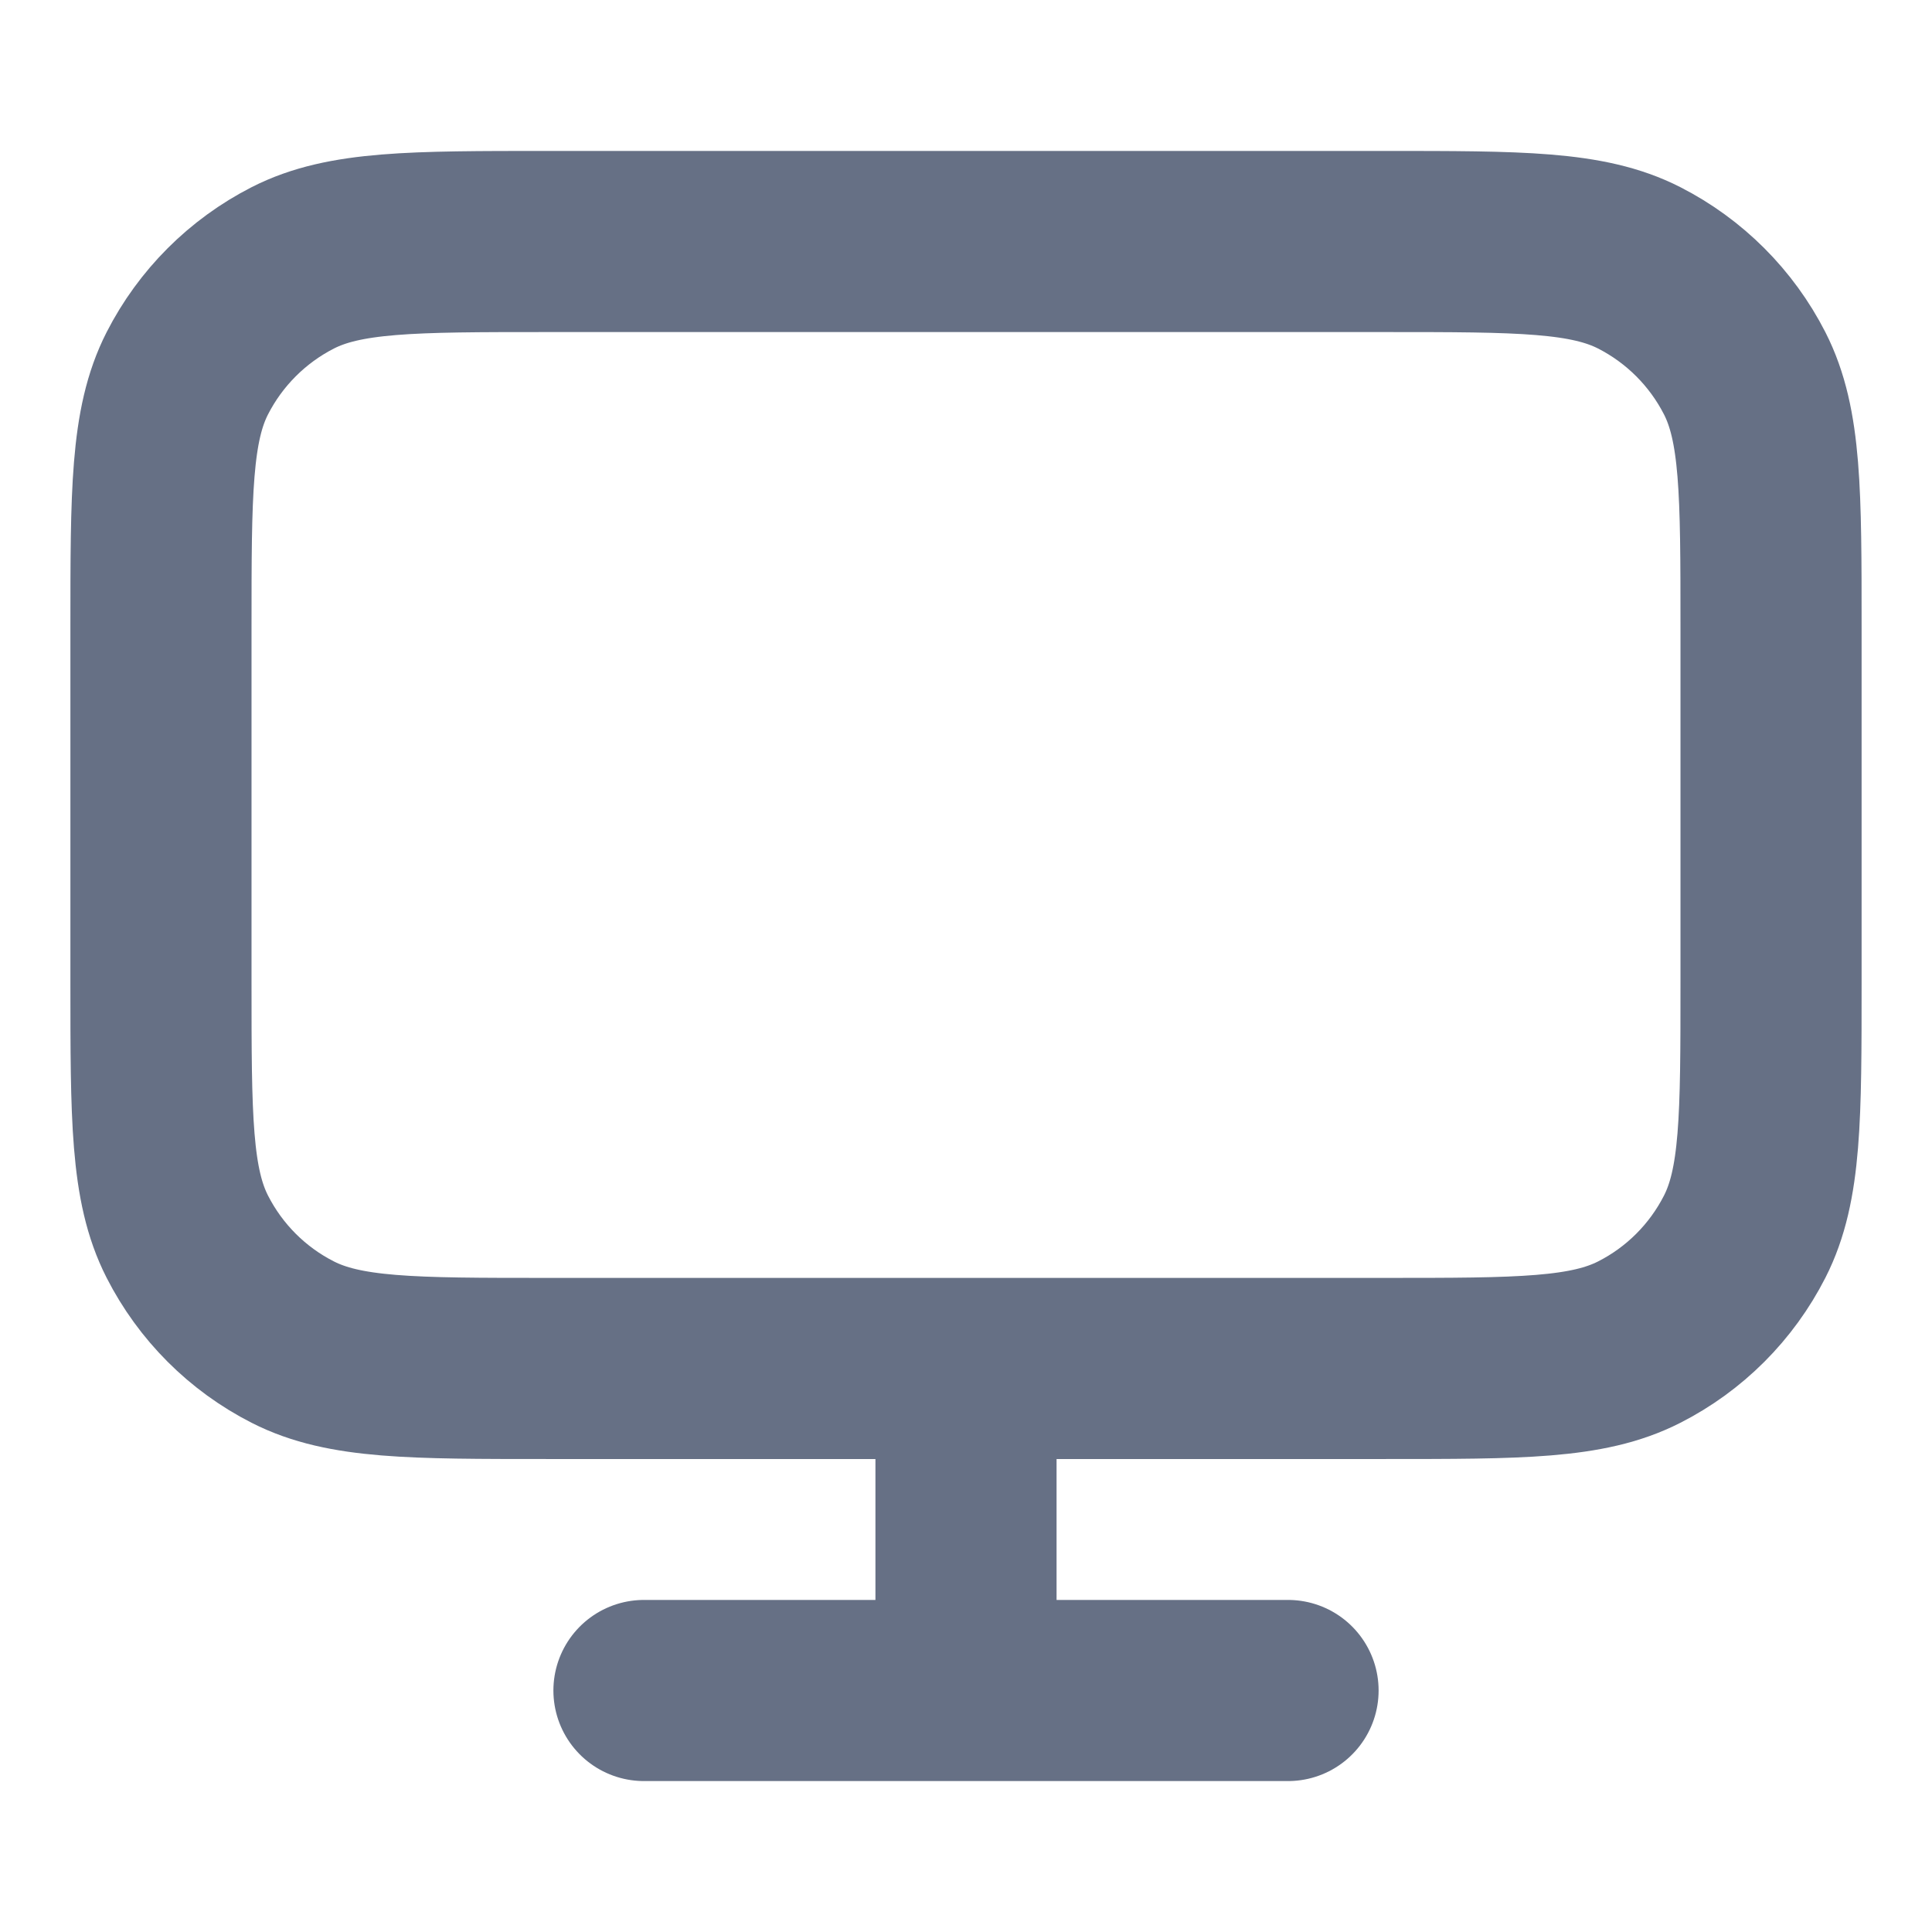
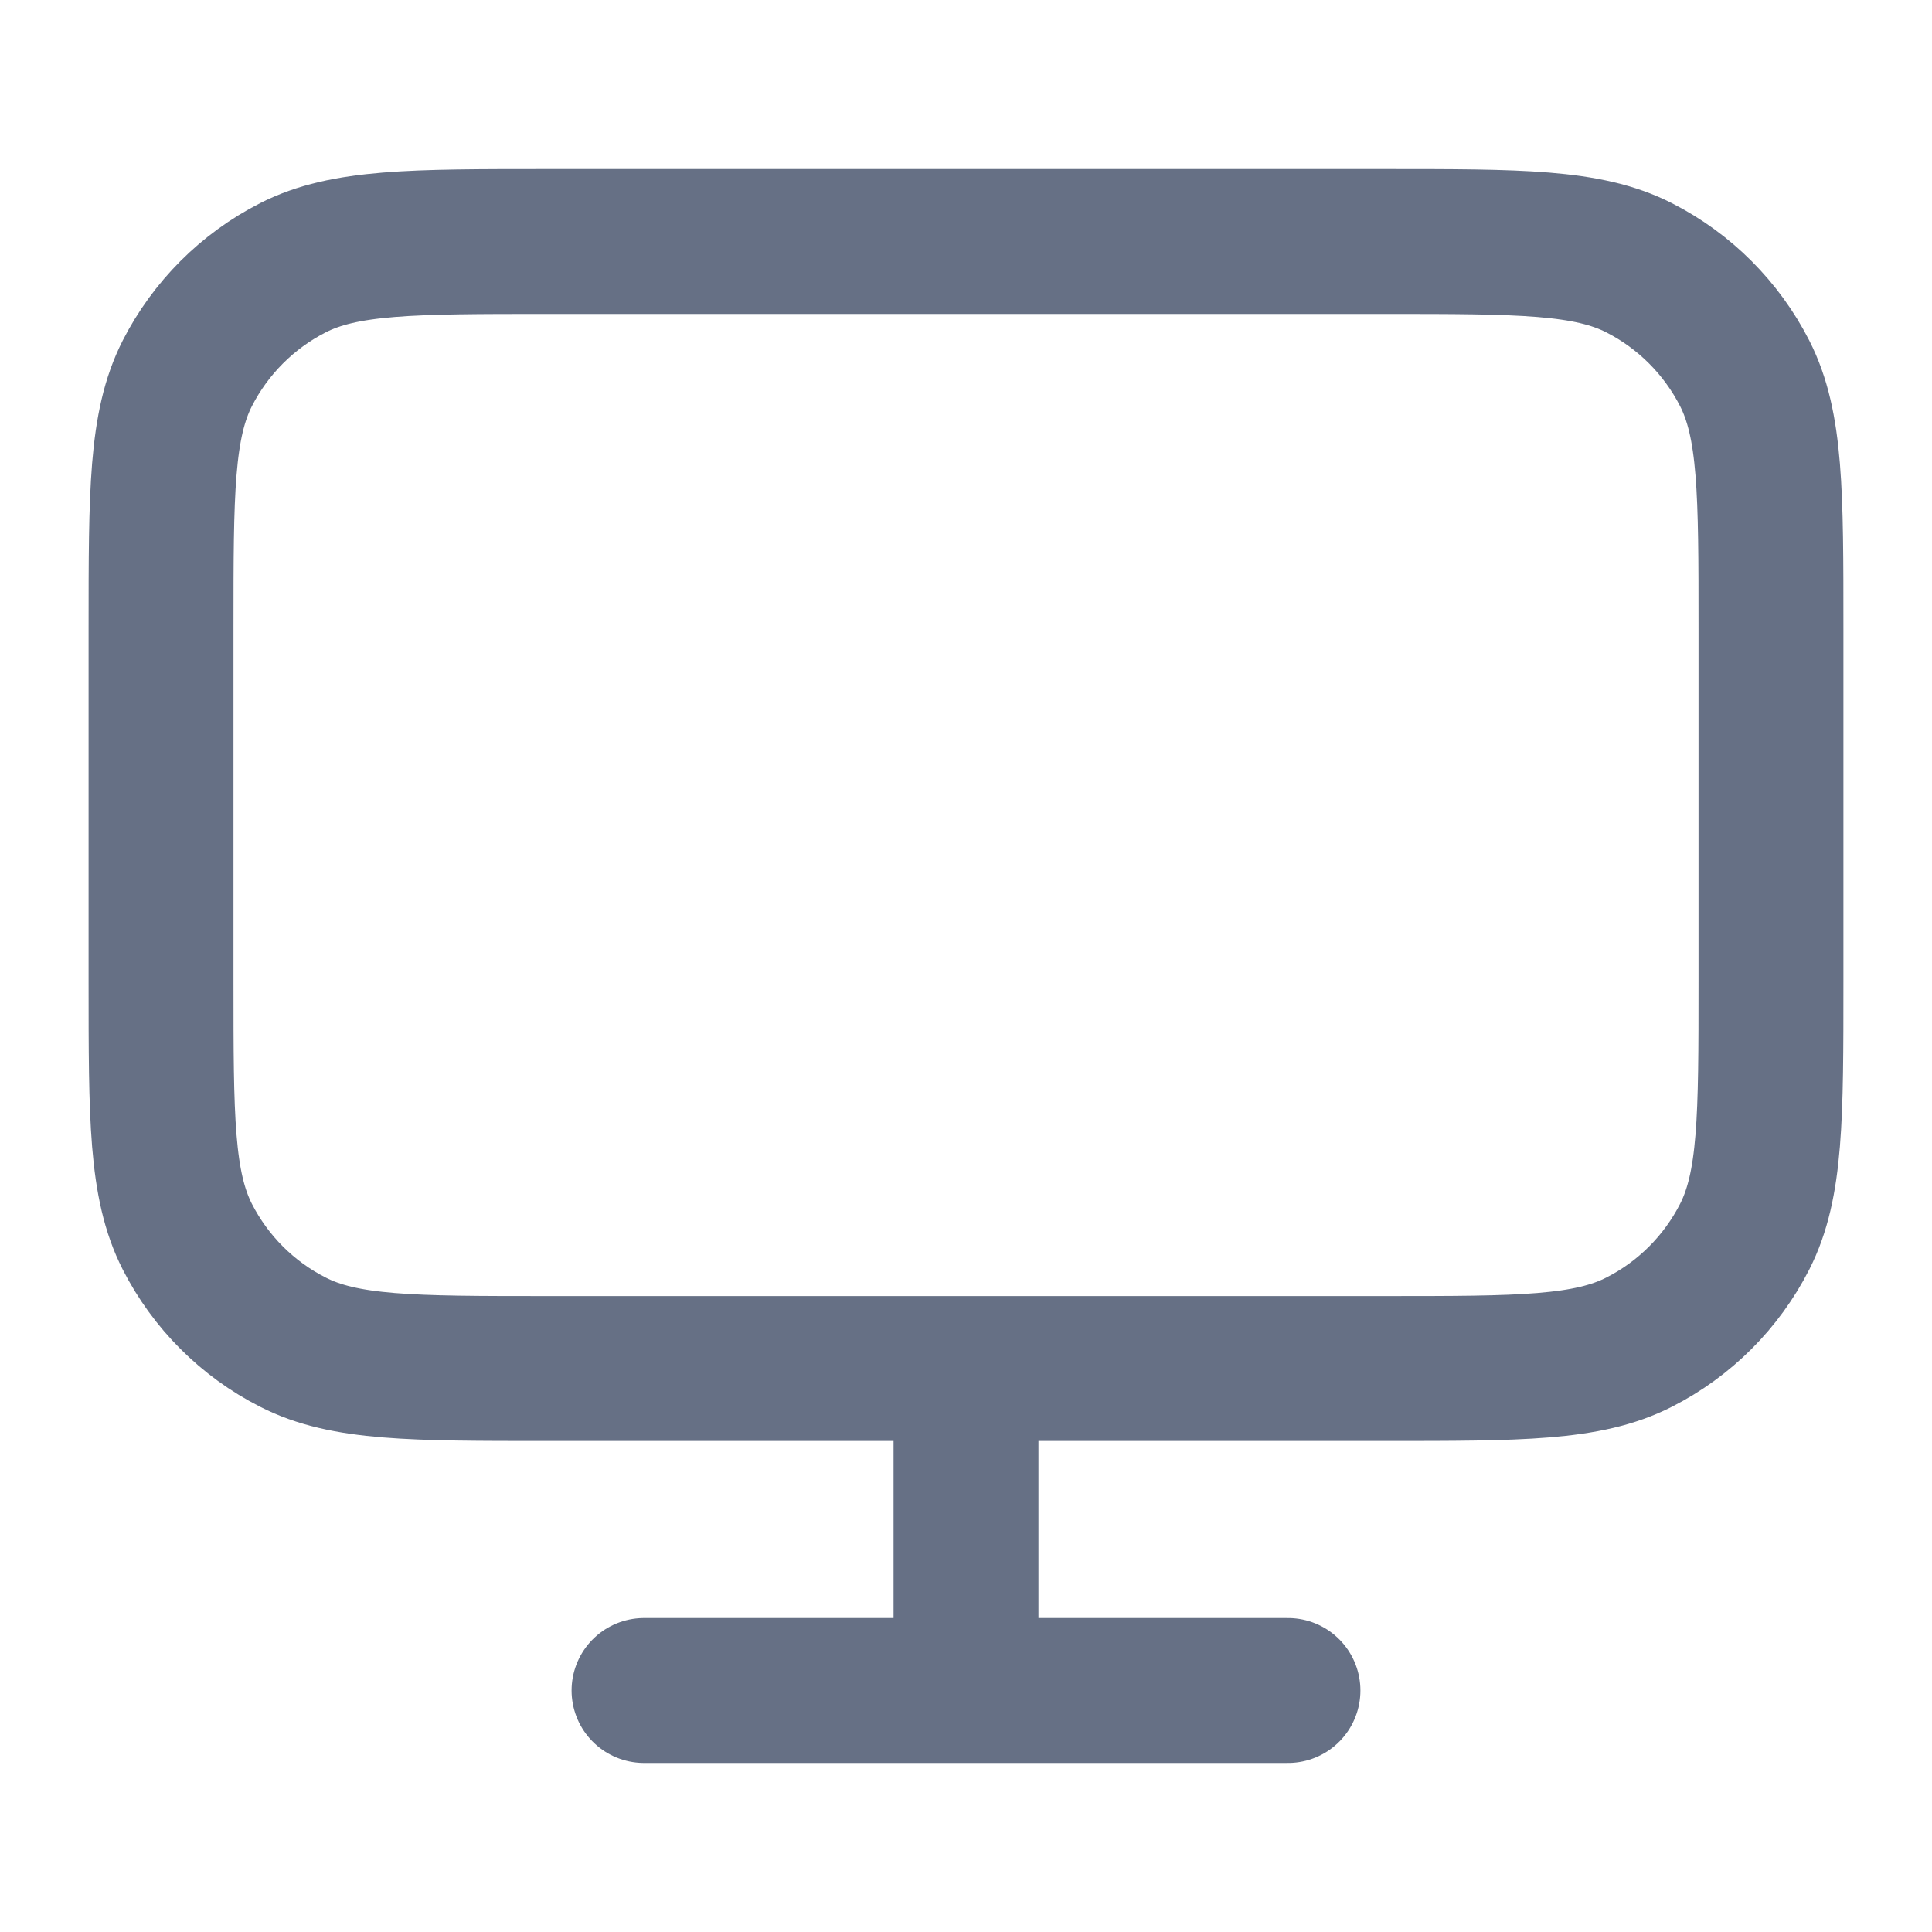
- <svg xmlns="http://www.w3.org/2000/svg" width="16" height="16" viewBox="0 0 16 16" fill="none">
-   <path d="M5.333 14H10.667M8 11.333V14M4.533 11.333H11.467C12.587 11.333 13.147 11.333 13.575 11.115C13.951 10.924 14.257 10.618 14.449 10.241C14.667 9.813 14.667 9.253 14.667 8.133V5.2C14.667 4.08 14.667 3.52 14.449 3.092C14.257 2.716 13.951 2.41 13.575 2.218C13.147 2 12.587 2 11.467 2H4.533C3.413 2 2.853 2 2.425 2.218C2.049 2.41 1.743 2.716 1.551 3.092C1.333 3.52 1.333 4.08 1.333 5.2V8.133C1.333 9.253 1.333 9.813 1.551 10.241C1.743 10.618 2.049 10.924 2.425 11.115C2.853 11.333 3.413 11.333 4.533 11.333Z" stroke="#667085" stroke-width="1.5" stroke-linecap="round" stroke-linejoin="round" />
+ <svg xmlns="http://www.w3.org/2000/svg" width="20" height="20" viewBox="0 0 20 20" fill="none">
+   <path d="M6.667 17.5H13.333M10 14.167V17.5M5.667 14.167H14.333C15.733 14.167 16.433 14.167 16.968 13.894C17.439 13.655 17.821 13.272 18.061 12.802C18.333 12.267 18.333 11.567 18.333 10.167V6.5C18.333 5.1 18.333 4.4 18.061 3.865C17.821 3.395 17.439 3.012 16.968 2.772C16.433 2.5 15.733 2.5 14.333 2.5H5.667C4.266 2.5 3.566 2.5 3.032 2.772C2.561 3.012 2.179 3.395 1.939 3.865C1.667 4.4 1.667 5.1 1.667 6.5V10.167C1.667 11.567 1.667 12.267 1.939 12.802C2.179 13.272 2.561 13.655 3.032 13.894C3.566 14.167 4.266 14.167 5.667 14.167Z" stroke="#667085" stroke-width="1.5" stroke-linecap="round" stroke-linejoin="round" />
</svg>
